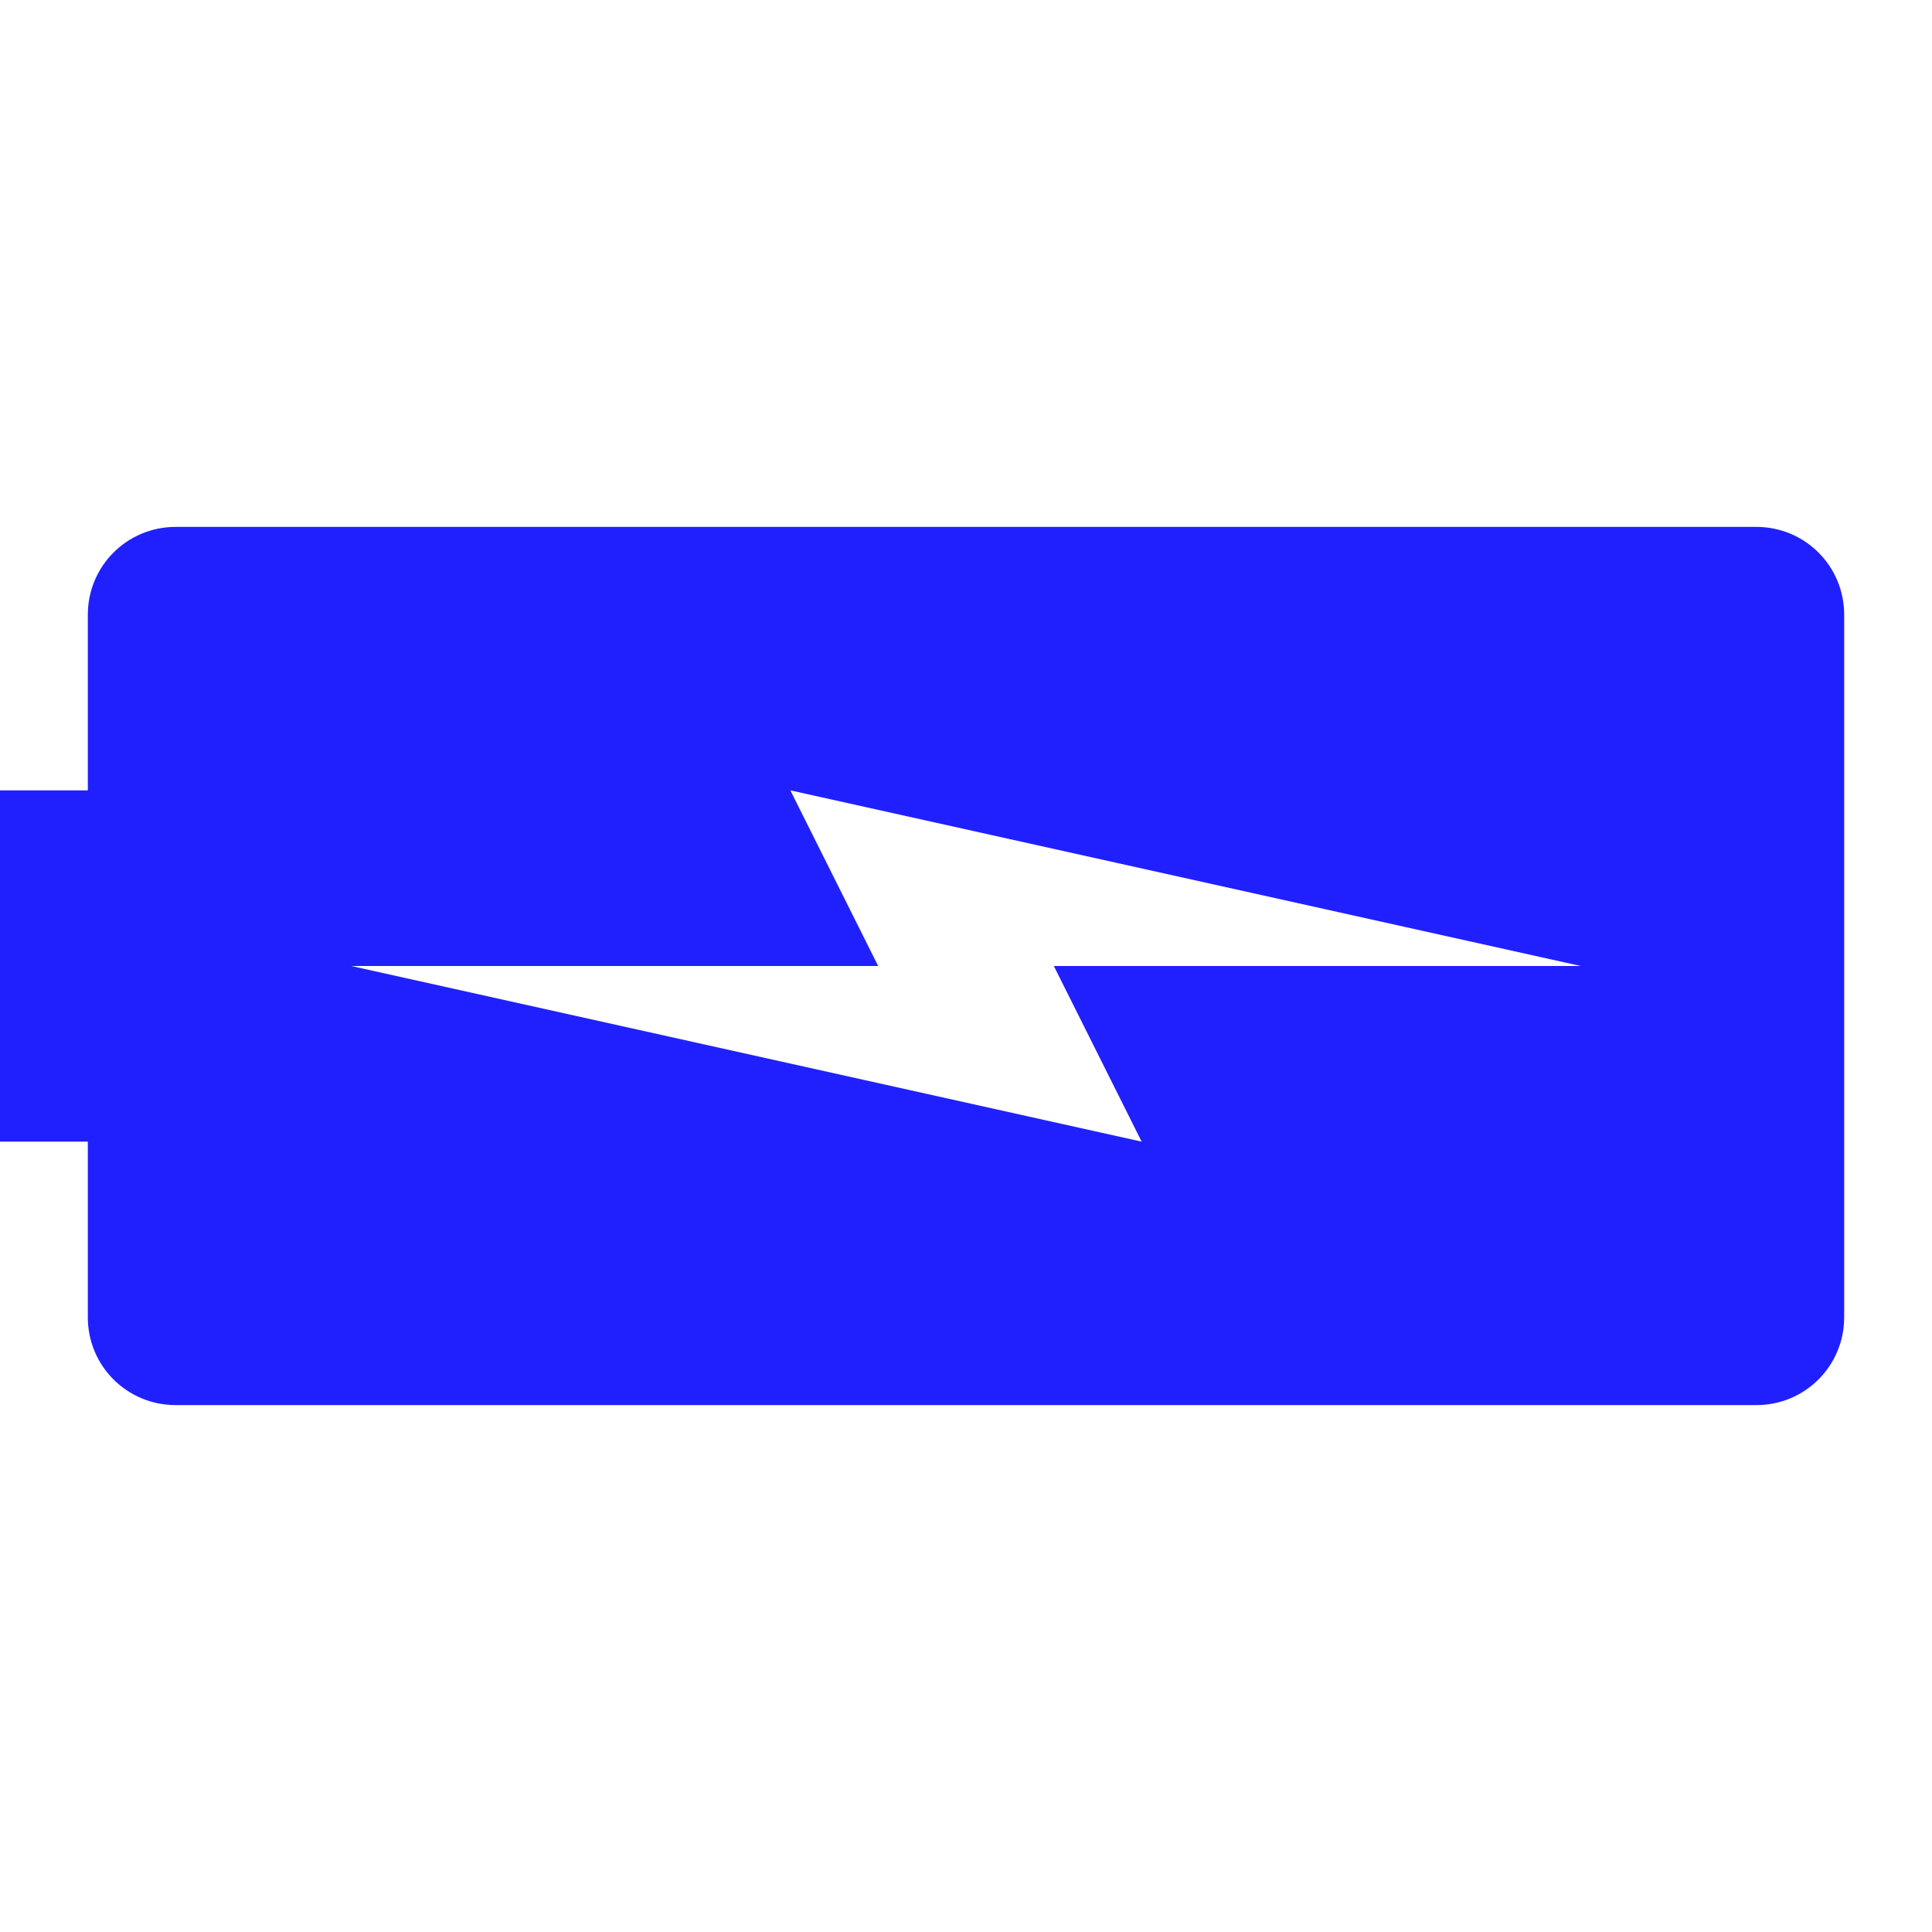
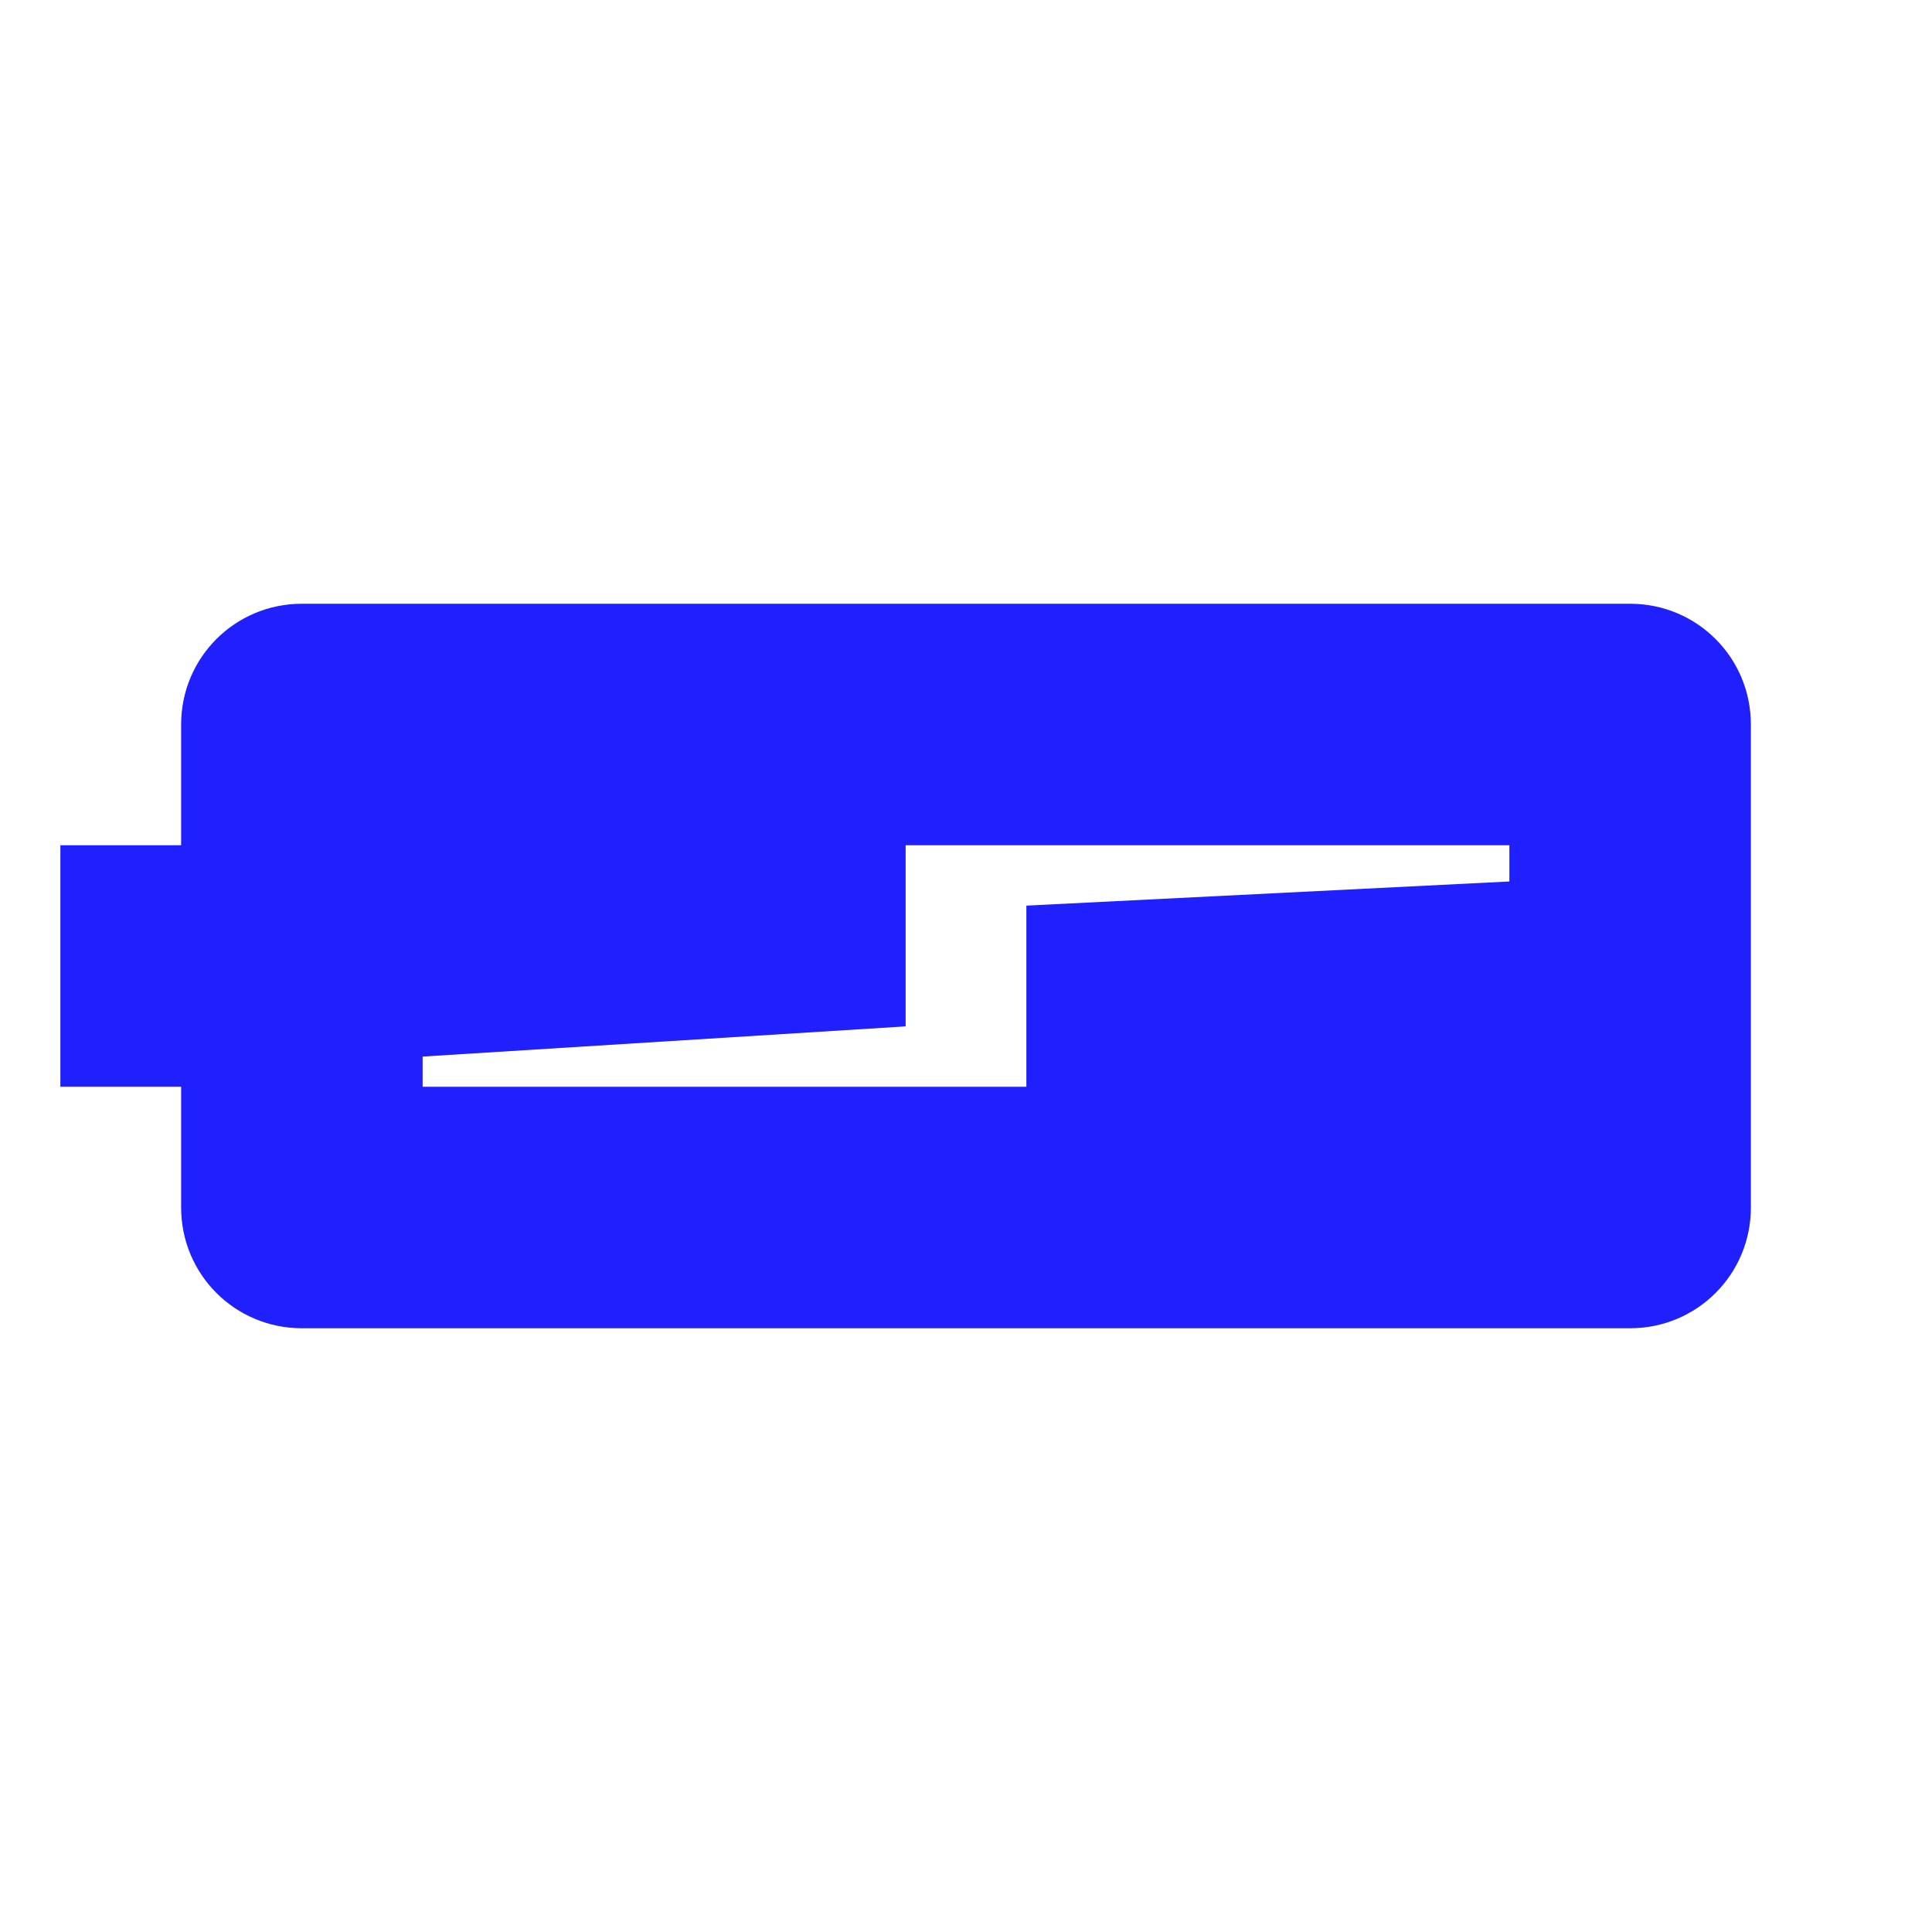
- <svg xmlns="http://www.w3.org/2000/svg" id="svg1966" height="22" width="22" version="1.0">
-   <defs id="defs3615">
-     <style id="local" type="text/css">
- 			.negative { color:#ff2121; }
- 		</style>
-     <style id="current-color-scheme" type="text/css">
- 			.ColorScheme-Text { color:#0000FF; }
- 		</style>
+ <svg xmlns="http://www.w3.org/2000/svg" id="svg2" height="32" width="32" version="1.0">
+   <defs id="defs4">
+     <style id="local" type="text/css">.negative { color:#ff2121; }</style>
+     <style id="current-color-scheme" type="text/css">.ColorScheme-Text { color:#0000FF; }</style>
  </defs>
-   <g id="22-22-Unavailable" transform="translate(-93,24.838)">
-     <rect style="opacity:.5;fill:none" height="22" width="22" y="-24.838" x="27" />
-     <path style="stroke-linejoin:round;stroke:currentColor;stroke-linecap:round;stroke-width:2;fill:none" d="m42-17.838-8 8m8 0-8-8" class="negative" />
+   <g id="22-22-Unavailable">
+     <rect id="rect11" style="opacity:.5;fill:none" height="22" width="22" y="10" x="-167" />
+     <path id="path13" d="m-152 17-8 8m8 0-8-8" style="stroke-linejoin:round;stroke:currentColor;stroke-width:2;stroke-linecap:round;fill:none" class="negative" />
+     <rect id="rect3435" style="opacity:.875;fill:currentColor" class="ColorScheme-Text" height="4" width="1" y="19" x="-167" />
  </g>
-   <g id="22-22-Fill90" transform="translate(0,-22)">
-     <rect style="fill:none" height="22" width="22" y="0" x="0" />
-     <path style="opacity:.875;fill:currentColor" d="m2 6c-.554 0-1 .446-1 1v2h-1v4h1v2c0 .554.446 1 1 1h18c.554 0 1-.446 1-1v-1c0 .554-.446 1-1 1s-1-.446-1-1v-6c0-.554.446-1 1-1s1 .446 1 1v-1c0-.554-.446-1-1-1zm7 3 9 2h-6l1 2-9-2h6z" class="ColorScheme-Text" />
+   <g id="32-32-AcAdapter" transform="translate(-86,10)" class="ColorScheme-Text">
+     <rect id="rect92" style="fill:none" height="32" width="32" y="-10" x="128" />
+     <path id="path94" style="opacity:.875;stroke:currentColor;stroke-width:2;fill:none" d="m130 4v-2c0-1.662 1.338-3 3-3h22c1.662 0 3 1.338 3 3v8c0 1.662-1.338 3-3 3h-22c-1.662 0-3-1.338-3-3v-2" />
  </g>
-   <g id="22-22-Fill70" transform="translate(0,-66)">
-     <rect style="fill:none" height="22" width="22" y="0" x="0" />
-     <path style="opacity:.875;fill-rule:evenodd;fill:currentColor" d="m4 11 9 2-1-2h6l-9-2 1 2zm-2-5c-.554 0-1 .446-1 1v2h-1v4h1v2c0 .554.446 1 1 1h14c-.554 0-1-.446-1-1v-8c0-.554.446-1 1-1z" class="ColorScheme-Text" />
+   <g id="32-32-Unavailable" transform="translate(-86,10)">
+     <rect id="rect97" style="fill:none" transform="translate(64)" height="32" width="32" y="-10" x="96" />
+     <path id="path99" d="m171 1 10 10m0-10-10 10" style="stroke-linejoin:round;stroke-dashoffset:1;stroke:currentColor;stroke-linecap:round;stroke-width:2;fill:none" class="negative" />
+     <rect id="rect3447" style="opacity:.875;fill:currentColor" class="ColorScheme-Text" height="4" width="2" y="4" x="161" />
  </g>
-   <g id="22-22-Fill60" transform="translate(0,-88)">
-     <rect style="fill:none" height="22" width="22" y="0" x="0" />
-     <path style="opacity:.875;fill-rule:evenodd;fill:currentColor" d="m4 11 9 2-1-2h6l-9-2 1 2zm-2-5c-.554 0-1 .446-1 1v2h-1v4h1v2c0 .554.446 1 1 1h12c-.554 0-1-.446-1-1v-8c0-.554.446-1 1-1z" class="ColorScheme-Text" />
+   <g id="22-22-AcAdapter" transform="translate(-95,10)" class="ColorScheme-Text">
+     <rect id="rect16" style="fill:none" height="22" width="22" y="0" x="22" />
+     <path id="path18" d="m35 5c-1.108 0-2 .892-2 2v2h1v-2c0-.554.446-1 1-1h18c.554 0 1 .446 1 1v8c0 .554-.446 1-1 1h-18c-.554 0-1-.446-1-1v-2h-1v2c0 1.108.892 2 2 2h18c1.108 0 2-.892 2-2v-8c0-1.108-.892-2-2-2h-18z" style="opacity:.875;fill:currentColor;fill-rule:evenodd" transform="translate(-11)" />
  </g>
-   <g id="22-22-Fill50" transform="translate(0,-110)">
-     <rect style="fill:none" height="22" width="22" y="0" x="0" />
-     <path style="opacity:.875;fill-rule:evenodd;fill:currentColor" d="m4 11 9 2-1-2h6l-9-2 1 2zm-2-5c-.554 0-1 .446-1 1v2h-1v4h1v2c0 .554.446 1 1 1h10c-.554 0-1-.446-1-1v-8c0-.554.446-1 1-1z" class="ColorScheme-Text" />
+   <g id="22-22-Battery" class="ColorScheme-Text" transform="translate(-106,10)">
+     <rect id="rect168" style="fill:none" height="22" width="22" y="0" x="-30" />
+     <path id="path170" style="opacity:.187;fill:currentColor" d="m-28 6c-.554 0-1 .446-1 1v2h-1v4h1v2c0 .554.446 1 1 1h18c.554 0 1-.446 1-1v-8c0-.554-.446-1-1-1zm8 3h8v.5l-6 .5v3h-8v-.5l6-.5z" />
  </g>
-   <g id="22-22-Fill40" transform="translate(0,-132)">
-     <rect style="fill:none" height="22" width="22" y="0" x="0" />
-     <path style="opacity:.875;fill-rule:evenodd;fill:currentColor" d="m4 11 9 2-1-2h6l-9-2 1 2zm-2-5c-.554 0-1 .446-1 1v2h-1v4h1v2c0 .554.446 1 1 1h8c-.554 0-1-.446-1-1v-8c0-.554.446-1 1-1z" class="ColorScheme-Text" />
+   <g id="22-22-Fill100" transform="translate(-76,10)" class="ColorScheme-Text">
+     <rect id="rect103" style="fill:none" height="22" width="22" y="0" x="-30" />
+     <path id="path105" style="opacity:.875;fill:currentColor" d="m-28 6c-.554 0-1 .446-1 1v2h-1v4h1v2c0 .554.446 1 1 1h18c.554 0 1-.446 1-1v-8c0-.554-.446-1-1-1zm8 3h8v.5l-6 .5v3h-8v-.5l6-.5z" />
  </g>
-   <g id="22-22-Fill20" transform="translate(0,-176)">
-     <rect style="fill:none" height="22" width="22" y="0" x="0" />
-     <path style="opacity:.875;fill-rule:evenodd;fill:currentColor" d="m4 11 9 2-1-2h6l-9-2 1 2zm-2-5c-.554 0-1 .446-1 1v2h-1v4h1v2c0 .554.446 1 1 1h4c-.554 0-1-.446-1-1v-8c0-.554.446-1 1-1z" class="ColorScheme-Text" />
+   <g id="22-22-Fill90" transform="translate(-76,10)" class="ColorScheme-Text">
+     <rect id="rect109" style="fill:none" height="22" width="22" y="-22" x="-30" />
+     <path id="path111" style="opacity:.875;fill:currentColor" d="m-20-13h8v.5l-6 .5v3h-8v-.5l6-.5zm-8-3c-.554 0-1 .446-1 1v2h-1v4h1v2c0 .554.446 1 1 1h18c.554 0 1-.446 1-1v-1c0 .554-.446 1-1 1s-1-.446-1-1v-6c0-.554.446-1 1-1s1 .446 1 1v-1c0-.554-.446-1-1-1h-18z" />
  </g>
-   <g id="22-22-Fill10" transform="translate(0,-198)">
-     <rect style="fill:none" height="22" width="22" y="0" x="0" />
-     <path style="opacity:.875;fill-rule:evenodd;fill:currentColor" d="m2 6c-.554 0-1 .446-1 1v2h-1v4h1v2c0 .554.446 1 1 1h2c-.554 0-1-.446-1-1v-8c0-.554.446-1 1-1zm2 5 9 2-1-2h6l-9-2 1 2z" class="ColorScheme-Text" />
+   <g id="22-22-Fill80" transform="translate(-76,10)" class="ColorScheme-Text">
+     <rect id="rect115" style="fill:none" height="22" width="22" y="-44" x="-30" />
+     <path id="path117" style="opacity:.875;fill:currentColor" d="m-20-35h8v.5l-6 .5v3h-8v-.5l6-.5zm-8-3c-.554 0-1 .446-1 1v2h-1v4h1v2c0 .554.446 1 1 1h16c-.554 0-1-.446-1-1v-8c0-.554.446-1 1-1h-16z" />
  </g>
-   <g id="22-22-Fill0" transform="translate(0,-220)">
-     <rect style="fill:none" height="22" width="22" y="0" x="0" />
-     <path style="opacity:.875;fill-rule:evenodd;fill:currentColor" d="m1 9h-1v4h1zm3 2 9 2-1-2h6l-9-2 1 2z" class="ColorScheme-Text" />
+   <g id="22-22-Fill70" transform="translate(-76,10)" class="ColorScheme-Text">
+     <rect id="rect121" style="fill:none" height="22" width="22" y="-66" x="-30" />
+     <path id="path123" style="opacity:.875;fill:currentColor" d="m-20-57h8v.5l-6 .5v3h-8v-.5l6-.5zm-8-3c-.554 0-1 .446-1 1v2h-1v4h1v2c0 .554.446 1 1 1h14c-.554 0-1-.446-1-1v-8c0-.554.446-1 1-1h-14z" />
  </g>
-   <g id="22-22-Battery">
-     <rect style="fill:none" height="22" width="22" y="0" x="-33" />
-     <path style="opacity:0.187;fill:currentColor" d="m-31 6c-.554 0-1 .446-1 1v2h-1v4h1v2c0 .554.446 1 1 1h18c.554 0 1-.446 1-1v-8c0-.554-.446-1-1-1zm7 3 9 2h-6l1 2-9-2h6z" class="ColorScheme-Text" />
+   <g id="22-22-Fill60" transform="translate(-76,10)" class="ColorScheme-Text">
+     <rect id="rect127" style="fill:none" height="22" width="22" y="-88" x="-30" />
+     <path id="path129" style="opacity:.875;fill:currentColor" d="m-20-79h8v.5l-6 .5v3h-8v-.5l6-.5zm-8-3c-.554 0-1 .446-1 1v2h-1v4h1v2c0 .554.446 1 1 1h12c-.554 0-1-.446-1-1v-8c0-.554.446-1 1-1h-12z" />
  </g>
-   <g id="22-22-Fill100" transform="translate(33)">
-     <rect style="fill:none" height="22" width="22" y="0" x="-33" />
-     <path style="opacity:.875;fill:currentColor" d="m-31 6c-.554 0-1 .446-1 1v2h-1v4h1v2c0 .554.446 1 1 1h18c.554 0 1-.446 1-1v-8c0-.554-.446-1-1-1zm7 3 9 2h-6l1 2-9-2h6z" class="ColorScheme-Text" />
+   <g id="22-22-Fill50" transform="translate(-76,10)" class="ColorScheme-Text">
+     <rect id="rect133" style="fill:none" height="22" width="22" y="-110" x="-30" />
+     <path id="path135" style="opacity:.875;fill:currentColor" d="m-20-101h8v.5l-6 .5v3h-8v-.5l6-.5zm-8-3c-.554 0-1 .446-1 1v2h-1v4h1v2c0 .554.446 1 1 1h10c-.554 0-1-.446-1-1v-8c0-.554.446-1 1-1h-10z" />
  </g>
-   <g id="22-22-AcAdapter" transform="translate(11)">
-     <rect style="fill:none" height="22" width="22" y="0" x="22" />
-     <path class="ColorScheme-Text" style="opacity:.875;fill-rule:evenodd;fill:currentColor" d="m35 5c-1.108 0-2 .892-2 2v2h1v-2c0-.554.446-1 1-1h18c.554 0 1 .446 1 1v8c0 .554-.446 1-1 1h-18c-.554 0-1-.446-1-1v-2h-1v2c0 1.108.892 2 2 2h18c1.108 0 2-.892 2-2v-8c0-1.108-.892-2-2-2h-18z" transform="translate(-11)" />
+   <g id="22-22-Fill40" transform="translate(-76,10)" class="ColorScheme-Text">
+     <rect id="rect139" style="fill:none" height="22" width="22" y="-132" x="-30" />
+     <path id="path141" style="opacity:.875;fill:currentColor" d="m-20-123h8v.5l-6 .5v3h-8v-.5l6-.5zm-8-3c-.554 0-1 .446-1 1v2h-1v4h1v2c0 .554.446 1 1 1h8c-.554 0-1-.446-1-1v-8c0-.554.446-1 1-1h-8z" />
  </g>
-   <g id="22-22-Fill30" transform="translate(0,-154)">
-     <rect style="fill:none" height="22" width="22" y="0" x="0" />
-     <path style="opacity:.875;fill-rule:evenodd;fill:currentColor" d="m4 11 9 2-1-2h6l-9-2 1 2zm-2-5c-.554 0-1 .446-1 1v2h-1v4h1v2c0 .554.446 1 1 1h7c-.554 0-1-.446-1-1v-8c0-.554.446-1 1-1z" class="ColorScheme-Text" />
+   <g id="22-22-Fill30" transform="translate(-76,10)" class="ColorScheme-Text">
+     <rect id="rect145" style="fill:none" height="22" width="22" y="-154" x="-30" />
+     <path id="path147" style="opacity:.875;fill:currentColor" d="m-20-145h8v.5l-6 .5v3h-8v-.5l6-.5zm-8-3c-.554 0-1 .446-1 1v2h-1v4h1v2c0 .554.446 1 1 1h6c-.554 0-1-.446-1-1v-8c0-.554.446-1 1-1h-6z" />
  </g>
-   <g id="22-22-Fill80" transform="translate(0,-45)">
-     <rect style="fill:none" height="22" width="22" y="0" x="0" />
-     <path style="opacity:.875;fill-rule:evenodd;fill:currentColor" d="m4 11 9 2-1-2h6l-9-2 1 2zm-2-5c-.554 0-1 .446-1 1v2h-1v4h1v2c0 .554.446 1 1 1h16c-.554 0-1-.446-1-1v-8c0-.554.446-1 1-1z" class="ColorScheme-Text" />
+   <g id="22-22-Fill20" transform="translate(-76,10)" class="ColorScheme-Text">
+     <rect id="rect151" style="fill:none" height="22" width="22" y="-176" x="-30" />
+     <path id="path153" style="opacity:.875;fill:currentColor" d="m-20-167h8v.5l-6 .5v3h-8v-.5l6-.5zm-8-3c-.554 0-1 .446-1 1v2h-1v4h1v2c0 .554.446 1 1 1h4c-.554 0-1-.446-1-1v-8c0-.554.446-1 1-1h-4z" />
  </g>
-   <g id="32-32-Fill100">
-     <rect style="fill:none" height="32" width="32" y="-10" x="96" />
-     <path style="opacity:.875;fill:currentColor" d="m101 0c-1.108 0-2 .892-2 2v2h-2v4h2v2c0 1.108.892 2 2 2h22c1.108 0 2-.892 2-2v-8c0-1.108-.892-2-2-2zm9 3 11 3h-7l1 3-11-3h7z" class="ColorScheme-Text" />
+   <g id="22-22-Fill10" transform="translate(-76,10)" class="ColorScheme-Text">
+     <rect id="rect157" style="fill:none" height="22" width="22" y="-198" x="-30" />
+     <path id="path159" style="opacity:.875;fill:currentColor" d="m-20-189h8v.5l-6 .5v3h-8v-.5l6-.5zm-8-3c-.554 0-1 .446-1 1v2h-1v4h1v2c0 .554.446 1 1 1h2c-.554 0-1-.446-1-1v-8c0-.554.446-1 1-1h-2z" />
  </g>
-   <g id="32-32-Fill90">
-     <rect style="fill:none" height="32" width="32" y="-42" x="96" />
-     <path class="ColorScheme-Text" style="opacity:.875;fill-rule:evenodd;fill:currentColor" d="m101-32c-1.108 0-2 .892-2 2v2h-2v4h2v2c0 1.108.892 2 2 2h22c1.108 0 2-.892 2-2 0 .554-.446 1-1 1s-1-.446-1-1v-8c0-.554.446-1 1-1s1 .446 1 1c0-1.108-.892-2-2-2zm9 3 11 3h-7l1 3-11-3h7z" />
+   <g id="22-22-Fill0" transform="translate(-76,10)" class="ColorScheme-Text">
+     <rect id="rect163" style="fill:none" height="22" width="22" y="-220" x="-30" />
+     <path id="path165" style="opacity:.875;fill:currentColor" d="m-20-211h8v.5l-6 .5v3h-8v-.5l6-.5zm-10 0v4h1v-4h-1z" />
  </g>
-   <g id="32-32-Battery">
-     <rect style="fill:none" height="32" width="32" y="-10" x="64" />
-     <path class="ColorScheme-Text" style="opacity:0.187;fill:currentColor" d="m69 0c-1.108 0-2 .892-2 2v2h-2v4h2v2c0 1.108.892 2 2 2h22c1.108 0 2-.892 2-2v-8c0-1.108-.892-2-2-2zm9 3 11 3h-7l1 3-11-3h7z" />
+   <g id="32-32-Fill100" class="ColorScheme-Text" transform="translate(-136,10)">
+     <rect id="rect3421" style="fill:none" height="32" width="32" y="-10" x="136" />
+     <path id="path3509" style="opacity:.875;fill:currentColor" d="m141 0c-1.108 0-2 .892-2 2v2h-2v4h2v2c0 1.108.892 2 2 2h22c1.108 0 2-.892 2-2v-8c0-1.108-.892-2-2-2zm10 4h10v.6l-8 .4v3h-10v-.5l8-.5z" />
  </g>
-   <g id="32-32-Fill80">
-     <rect style="fill:none" height="32" width="32" y="-74" x="96" />
-     <path class="ColorScheme-Text" style="opacity:.875;fill-rule:evenodd;fill:currentColor" d="m101-64c-1.108 0-2 .892-2 2v2h-2v4h2v2c0 1.108.892 2 2 2h21c-1.108 0-2-.892-2-2v-4h-6l1 3-11-3h7l-1-3 10 2.727v-3.727c0-1.108.892-2 2-2zm19 5.727v.273h1z" />
+   <g id="32-32-Fill90" class="ColorScheme-Text" transform="translate(-136,10)">
+     <rect id="rect3427" style="fill:none" height="32" width="32" y="-42" x="136" />
+     <path id="path3564" style="opacity:.875;fill:currentColor" d="m151-28h10v.6l-8 .4v3h-10v-.5l8-.5zm-10-4c-1.108 0-2 .892-2 2v2h-2v4h2v2c0 1.108.892 2 2 2h22c1.108 0 2-.892 2-2 0 .554-.446 1-1 1s-1-.446-1-1v-8c0-.554.446-1 1-1s1 .446 1 1c0-1.108-.892-2-2-2z" />
  </g>
-   <g id="32-32-Fill70">
-     <rect style="fill:none" height="32" width="32" y="-106" x="96" />
-     <path class="ColorScheme-Text" style="opacity:.875;fill-rule:evenodd;fill:currentColor" d="m101-96c-1.108 0-2 .892-2 2v2h-2v4h2v2c0 1.108.892 2 2 2h18c-1.108 0-2-.892-2-2v-4h-3l1 3-11-3h7l-1-3 7 1.908v-2.908c0-1.108.892-2 2-2zm16 4.908v1.092h4z" />
+   <g id="32-32-Fill80" class="ColorScheme-Text" transform="translate(-136,10)">
+     <rect id="rect3433" style="fill:none" height="32" width="32" y="-74" x="136" />
+     <path id="path3573" style="opacity:.875;fill:currentColor" d="m151-60h10v.6l-8 .4v3h-10v-.5l8-.5zm-10-4c-1.108 0-2 .892-2 2v2h-2v4h2v2c0 1.108.892 2 2 2h21c-1.108 0-2-.892-2-2v-8c0-1.108.892-2 2-2z" />
  </g>
-   <g id="32-32-Fill60">
-     <rect style="fill:none" height="32" width="32" y="-138" x="96" />
-     <path class="ColorScheme-Text" style="opacity:.875;fill-rule:evenodd;fill:currentColor" d="m101-128c-1.108 0-2 .892-2 2v2h-2v4h2v2c0 1.108.892 2 2 2h15c-1.108 0-2-.892-2-2v-1.273l-10-2.727h7l-1-3 4 1.092v-2.092c0-1.108.892-2 2-2zm13 4.092v1.908h7zm0 1.908v2.727l1 .273z" />
+   <g id="32-32-Fill70" class="ColorScheme-Text" transform="translate(-136,10)">
+     <rect id="rect3439" style="fill:none" height="32" width="32" y="-106" x="136" />
+     <path id="path3575" style="opacity:.875;fill:currentColor" d="m151-92h10v.6l-8 .4v3h-10v-.5l8-.5zm-10-4c-1.108 0-2 .892-2 2v2h-2v4h2v2c0 1.108.892 2 2 2h18c-1.108 0-2-.892-2-2v-8c0-1.108.892-2 2-2z" />
  </g>
-   <g id="32-32-Fill50">
-     <rect style="fill:none" height="32" width="32" y="-170" x="96" />
-     <path class="ColorScheme-Text" style="opacity:.875;fill-rule:evenodd;fill:currentColor" d="m101-160c-1.108 0-2 .892-2 2v2h-2v4h2v2c0 1.108.892 2 2 2h12c-1.108 0-2-.892-2-2v-2.092l-7-1.908h7l-1-3 1 .273v-1.273c0-1.108.892-2 2-2zm10 3.273v2.727 1.908l4 1.092-1-3h7z" />
+   <g id="32-32-Fill60" class="ColorScheme-Text" transform="translate(-136,10)">
+     <rect id="rect3445" style="fill:none" height="32" width="32" y="-138" x="136" />
+     <path id="path3577" style="opacity:.875;fill:currentColor" d="m151-124h10v.6l-8 .4v3h-10v-.5l8-.5zm-10-4c-1.108 0-2 .892-2 2v2h-2v4h2v2c0 1.108.892 2 2 2h15c-1.108 0-2-.892-2-2v-8c0-1.108.892-2 2-2z" />
  </g>
-   <g id="32-32-Fill40">
-     <rect style="fill:none" height="32" width="32" y="-202" x="96" />
-     <path class="ColorScheme-Text" style="opacity:.875;fill-rule:evenodd;fill:currentColor" d="m101-192c-1.108 0-2 .892-2 2v2h-2v4h2v2c0 1.108.892 2 2 2h9c-1.108 0-2-.892-2-2v-2.908l-4-1.092h4v-4c0-1.108.892-2 2-2zm7 6v1.092l7 1.908-1-3h7l-11-3 1 3z" />
+   <g id="32-32-Fill50" class="ColorScheme-Text" transform="translate(-136,10)">
+     <rect id="rect3451" style="fill:none" height="32" width="32" y="-170" x="136" />
+     <path id="path3579" style="opacity:.875;fill:currentColor" d="m151-156h10v.6l-8 .4v3h-10v-.5l8-.5zm-10-4c-1.108 0-2 .892-2 2v2h-2v4h2v2c0 1.108.892 2 2 2h12c-1.108 0-2-.892-2-2v-8c0-1.108.892-2 2-2z" />
  </g>
-   <g id="32-32-Fill30">
-     <rect style="fill:none" height="32" width="32" y="-234" x="96" />
-     <path class="ColorScheme-Text" style="opacity:.875;fill-rule:evenodd;fill:currentColor" d="m101-224c-1.108 0-2 .892-2 2v2h-2v4h2v2c0 1.108.892 2 2 2h6c-1.108 0-2-.892-2-2v-3.727l-1-.273h1v-4c0-1.108.892-2 2-2zm4 6v.273l10 2.727-1-3h7l-11-3 1 3z" />
+   <g id="32-32-Fill40" class="ColorScheme-Text" transform="translate(-136,10)">
+     <rect id="rect3457" style="fill:none" height="32" width="32" y="-202" x="136" />
+     <path id="path3581" style="opacity:.875;fill:currentColor" d="m151-188h10v.6l-8 .4v3h-10v-.5l8-.5zm-10-4c-1.108 0-2 .892-2 2v2h-2v4h2v2c0 1.108.892 2 2 2h9c-1.108 0-2-.892-2-2v-8c0-1.108.892-2 2-2z" />
  </g>
-   <g id="32-32-Fill20">
-     <rect style="fill:none" height="32" width="32" y="-266" x="96" />
-     <path class="ColorScheme-Text" style="opacity:.875;fill-rule:evenodd;fill:currentColor" d="m101-256c-1.108 0-2 .892-2 2v2h-2v4h2v2c0 1.108.892 2 2 2h3c-1.108 0-2-.892-2-2v-8c0-1.108.892-2 2-2zm9 3 1 3h-7l11 3-1-3h7z" />
+   <g id="32-32-Fill30" class="ColorScheme-Text" transform="translate(-136,10)">
+     <rect id="rect3463" style="fill:none" height="32" width="32" y="-234" x="136" />
+     <path id="path3583" style="opacity:.875;fill:currentColor" d="m151-220h10v.6l-8 .4v3h-10v-.5l8-.5zm-10-4c-1.108 0-2 .892-2 2v2h-2v4h2v2c0 1.108.892 2 2 2h6c-1.108 0-2-.892-2-2v-8c0-1.108.892-2 2-2z" />
  </g>
-   <g id="32-32-Fill0">
-     <rect style="fill:none" height="32" width="32" y="-330" x="96" />
-     <path style="opacity:.875;fill-rule:evenodd;fill:currentColor" d="m104-314 11 3-1-3h7l-11-3 1 3zm-7-2v4h2v-4z" class="ColorScheme-Text" />
+   <g id="32-32-Fill20" class="ColorScheme-Text" transform="translate(-136,10)">
+     <rect id="rect3469" style="fill:none" height="32" width="32" y="-266" x="136" />
+     <path id="path3585" style="opacity:.875;fill:currentColor" d="m151-252h10v.6l-8 .4v3h-10v-.5l8-.5zm-10-4c-1.108 0-2 .892-2 2v2h-2v4h2v2c0 1.108.892 2 2 2h3c-1.108 0-2-.892-2-2v-8c0-1.108.892-2 2-2z" />
  </g>
-   <g id="32-32-Fill10">
-     <rect style="fill:none" height="32" width="32" y="-298" x="96" />
-     <path class="ColorScheme-Text" style="opacity:.875;fill-rule:evenodd;fill:currentColor" d="m100-287c-.554 0-1 .446-1 1v2h-2v4h2v2c0 .554.446 1 1 1s1-.446 1-1v-2-4-2c0-.554-.446-1-1-1zm10 2 1 3h-7l11 3-1-3h7z" />
+   <g id="32-32-Fill10" class="ColorScheme-Text" transform="translate(-136,10)">
+     <rect id="rect3475" style="fill:none" height="32" width="32" y="-298" x="136" />
+     <path id="path3587" style="opacity:.875;fill:currentColor" d="m151-284h10v.6l-8 .4v3h-10v-.5l8-.5zm-11-3c-.554 0-1 .446-1 1v2h-2v4h2v2c0 .554.446 1 1 1s1-.446 1-1v-8c0-.554-.446-1-1-1z" />
  </g>
-   <g id="32-32-AcAdapter">
-     <rect style="fill:none" height="32" width="32" y="-10" x="128" />
-     <path class="ColorScheme-Text" style="opacity:.875;stroke:currentColor;stroke-width:2;fill:none" d="m130 4v-2c0-1.662 1.338-3 3-3h22c1.662 0 3 1.338 3 3v8c0 1.662-1.338 3-3 3h-22c-1.662 0-3-1.338-3-3v-2" />
+   <g id="32-32-Fill0" class="ColorScheme-Text" transform="translate(-136,10)">
+     <rect id="rect3481" style="fill:none" height="32" width="32" y="-330" x="136" />
+     <path id="path3620" style="opacity:.875;fill:currentColor" d="m151-316h10v.6l-8 .4v3h-10v-.5l8-.5zm-14 0v4h2v-4z" />
  </g>
-   <g id="32-32-Unavailable">
-     <rect style="fill:none" transform="translate(64)" height="32" width="32" y="-10" x="96" />
-     <path d="m171 1 10 10m0-10-10 10" style="stroke-linejoin:round;stroke-dashoffset:1;stroke:currentColor;stroke-linecap:round;stroke-width:2;fill:none" class="negative" />
+   <g id="32-32-Battery" class="ColorScheme-Text" transform="translate(-176,10)">
+     <rect id="rect3428" style="fill:none" height="32" width="32" y="-10" x="136" />
+     <path id="path3430" style="opacity:.188;fill:currentColor" d="m141 0c-1.108 0-2 .892-2 2v2h-2v4h2v2c0 1.108.892 2 2 2h22c1.108 0 2-.892 2-2v-8c0-1.108-.892-2-2-2zm10 4h10v.6l-8 .4v3h-10v-.5l8-.5z" />
  </g>
</svg>
